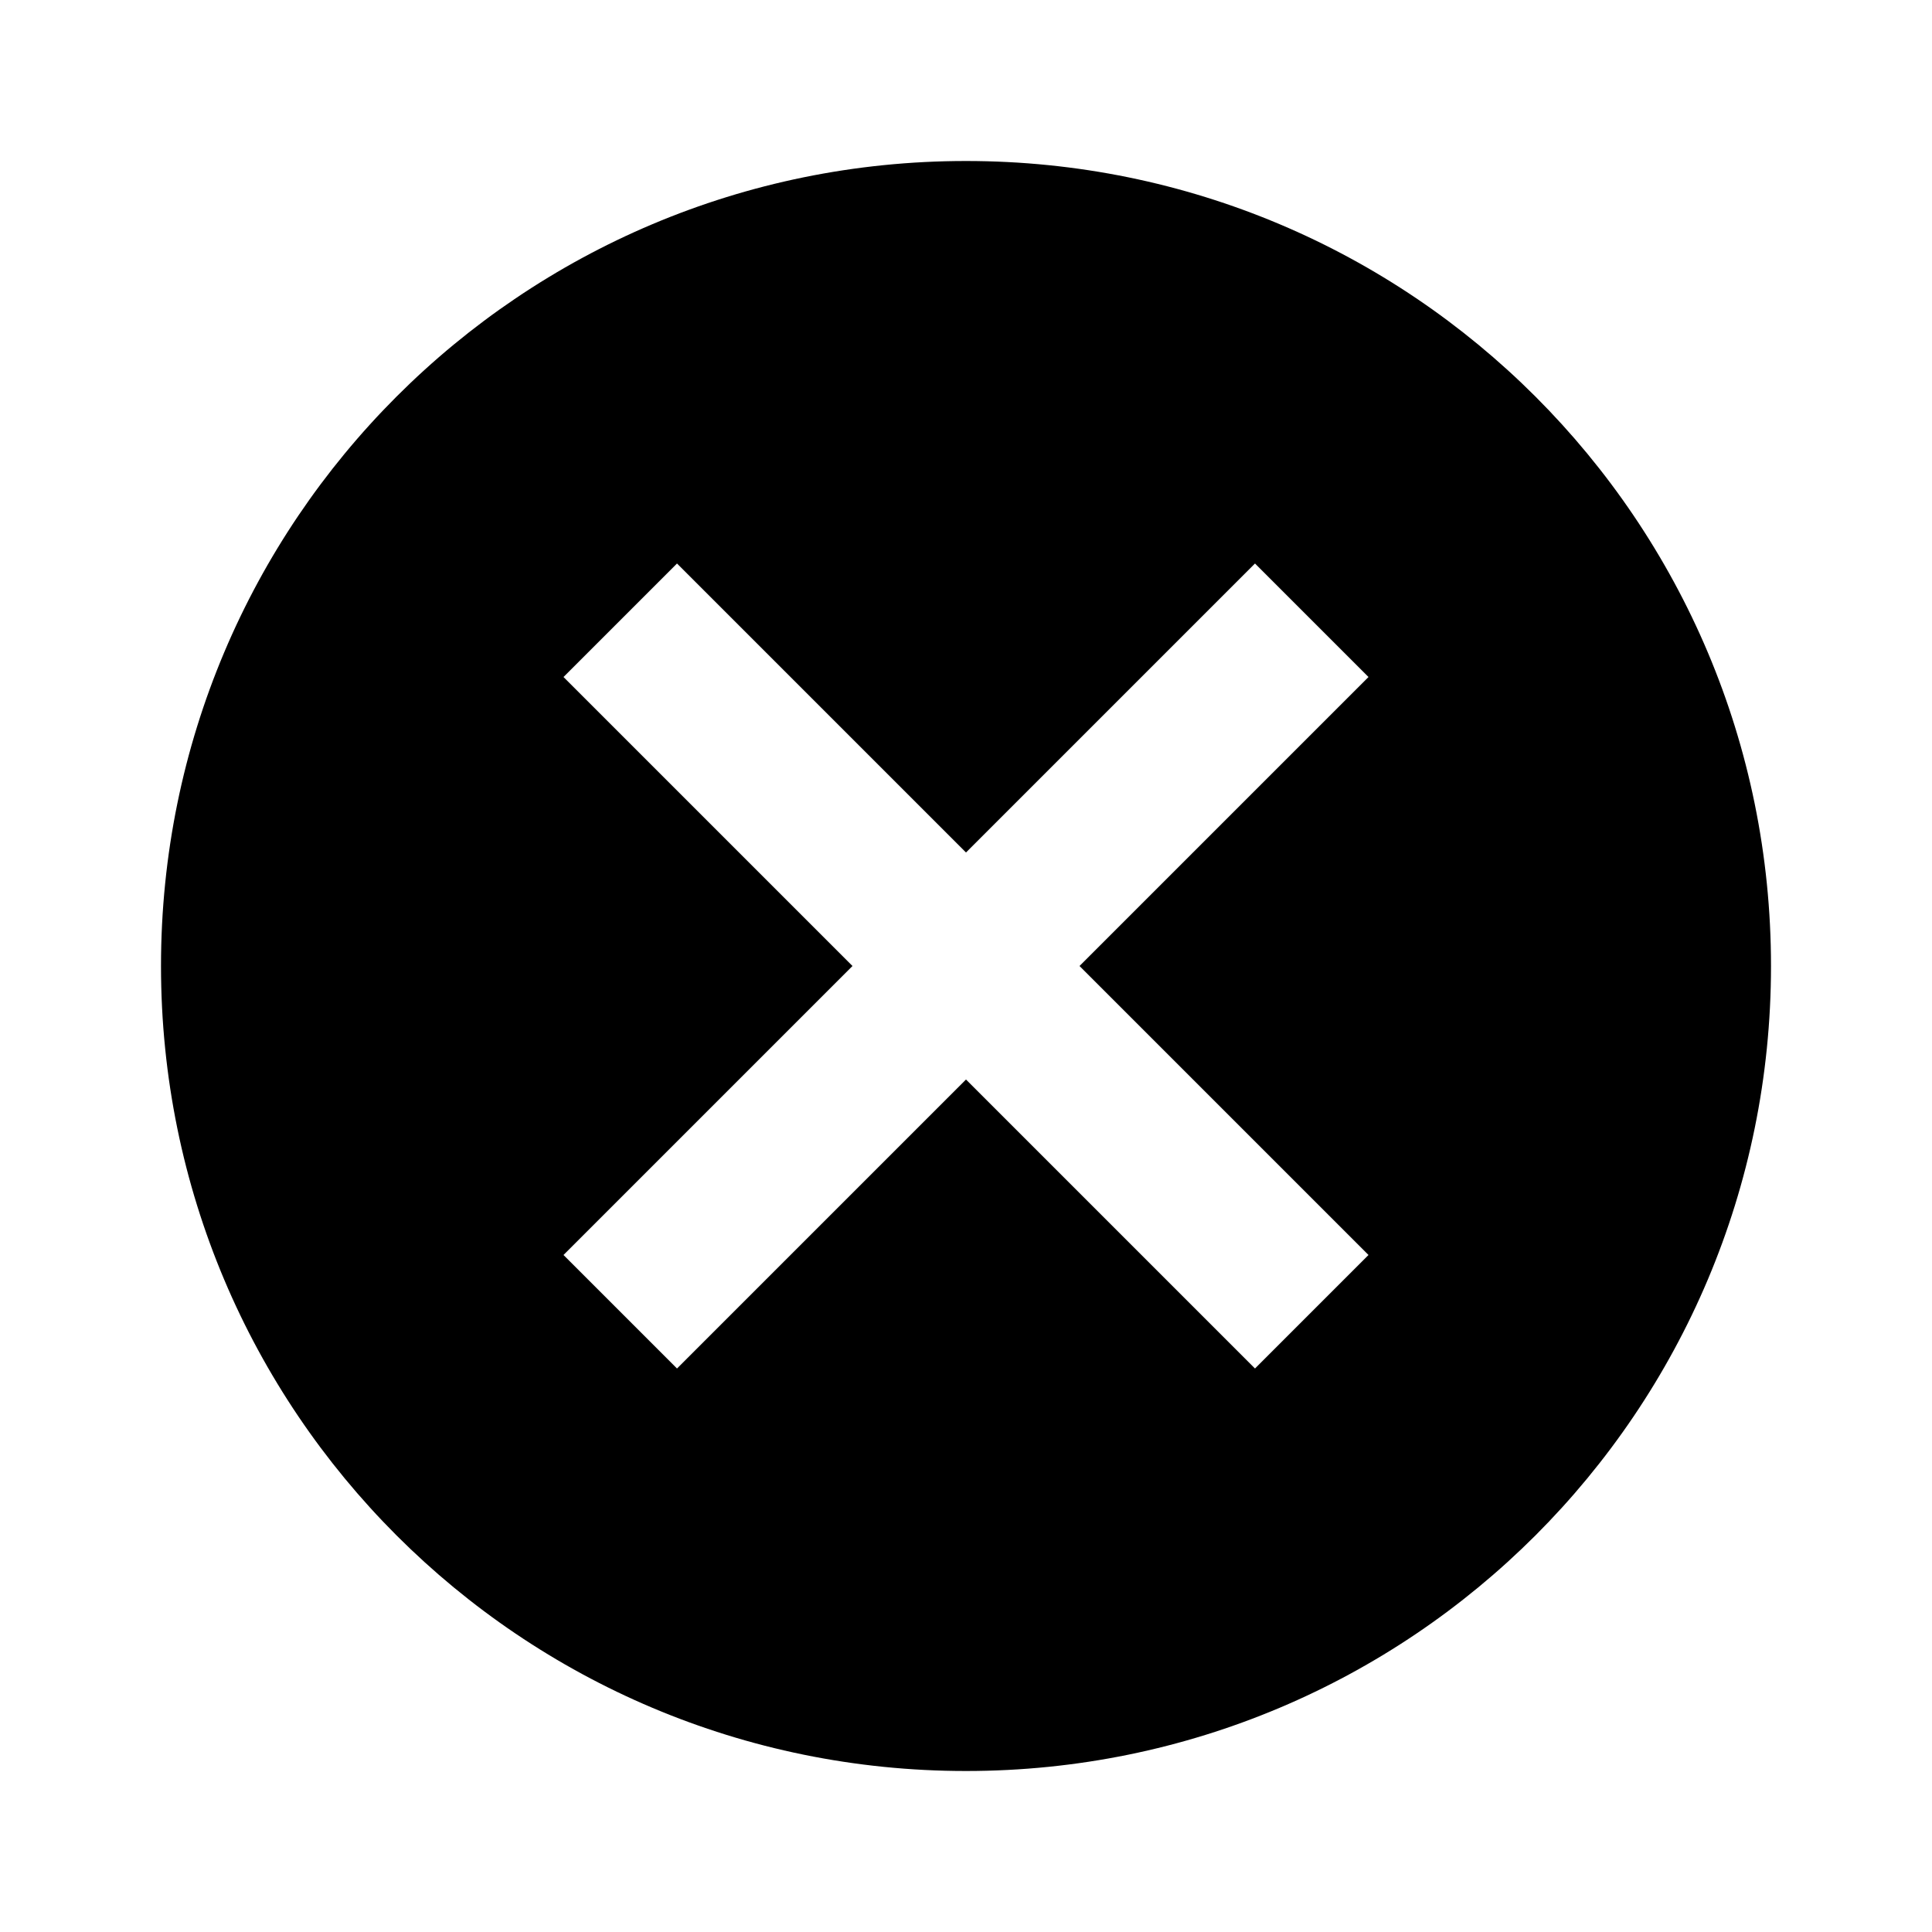
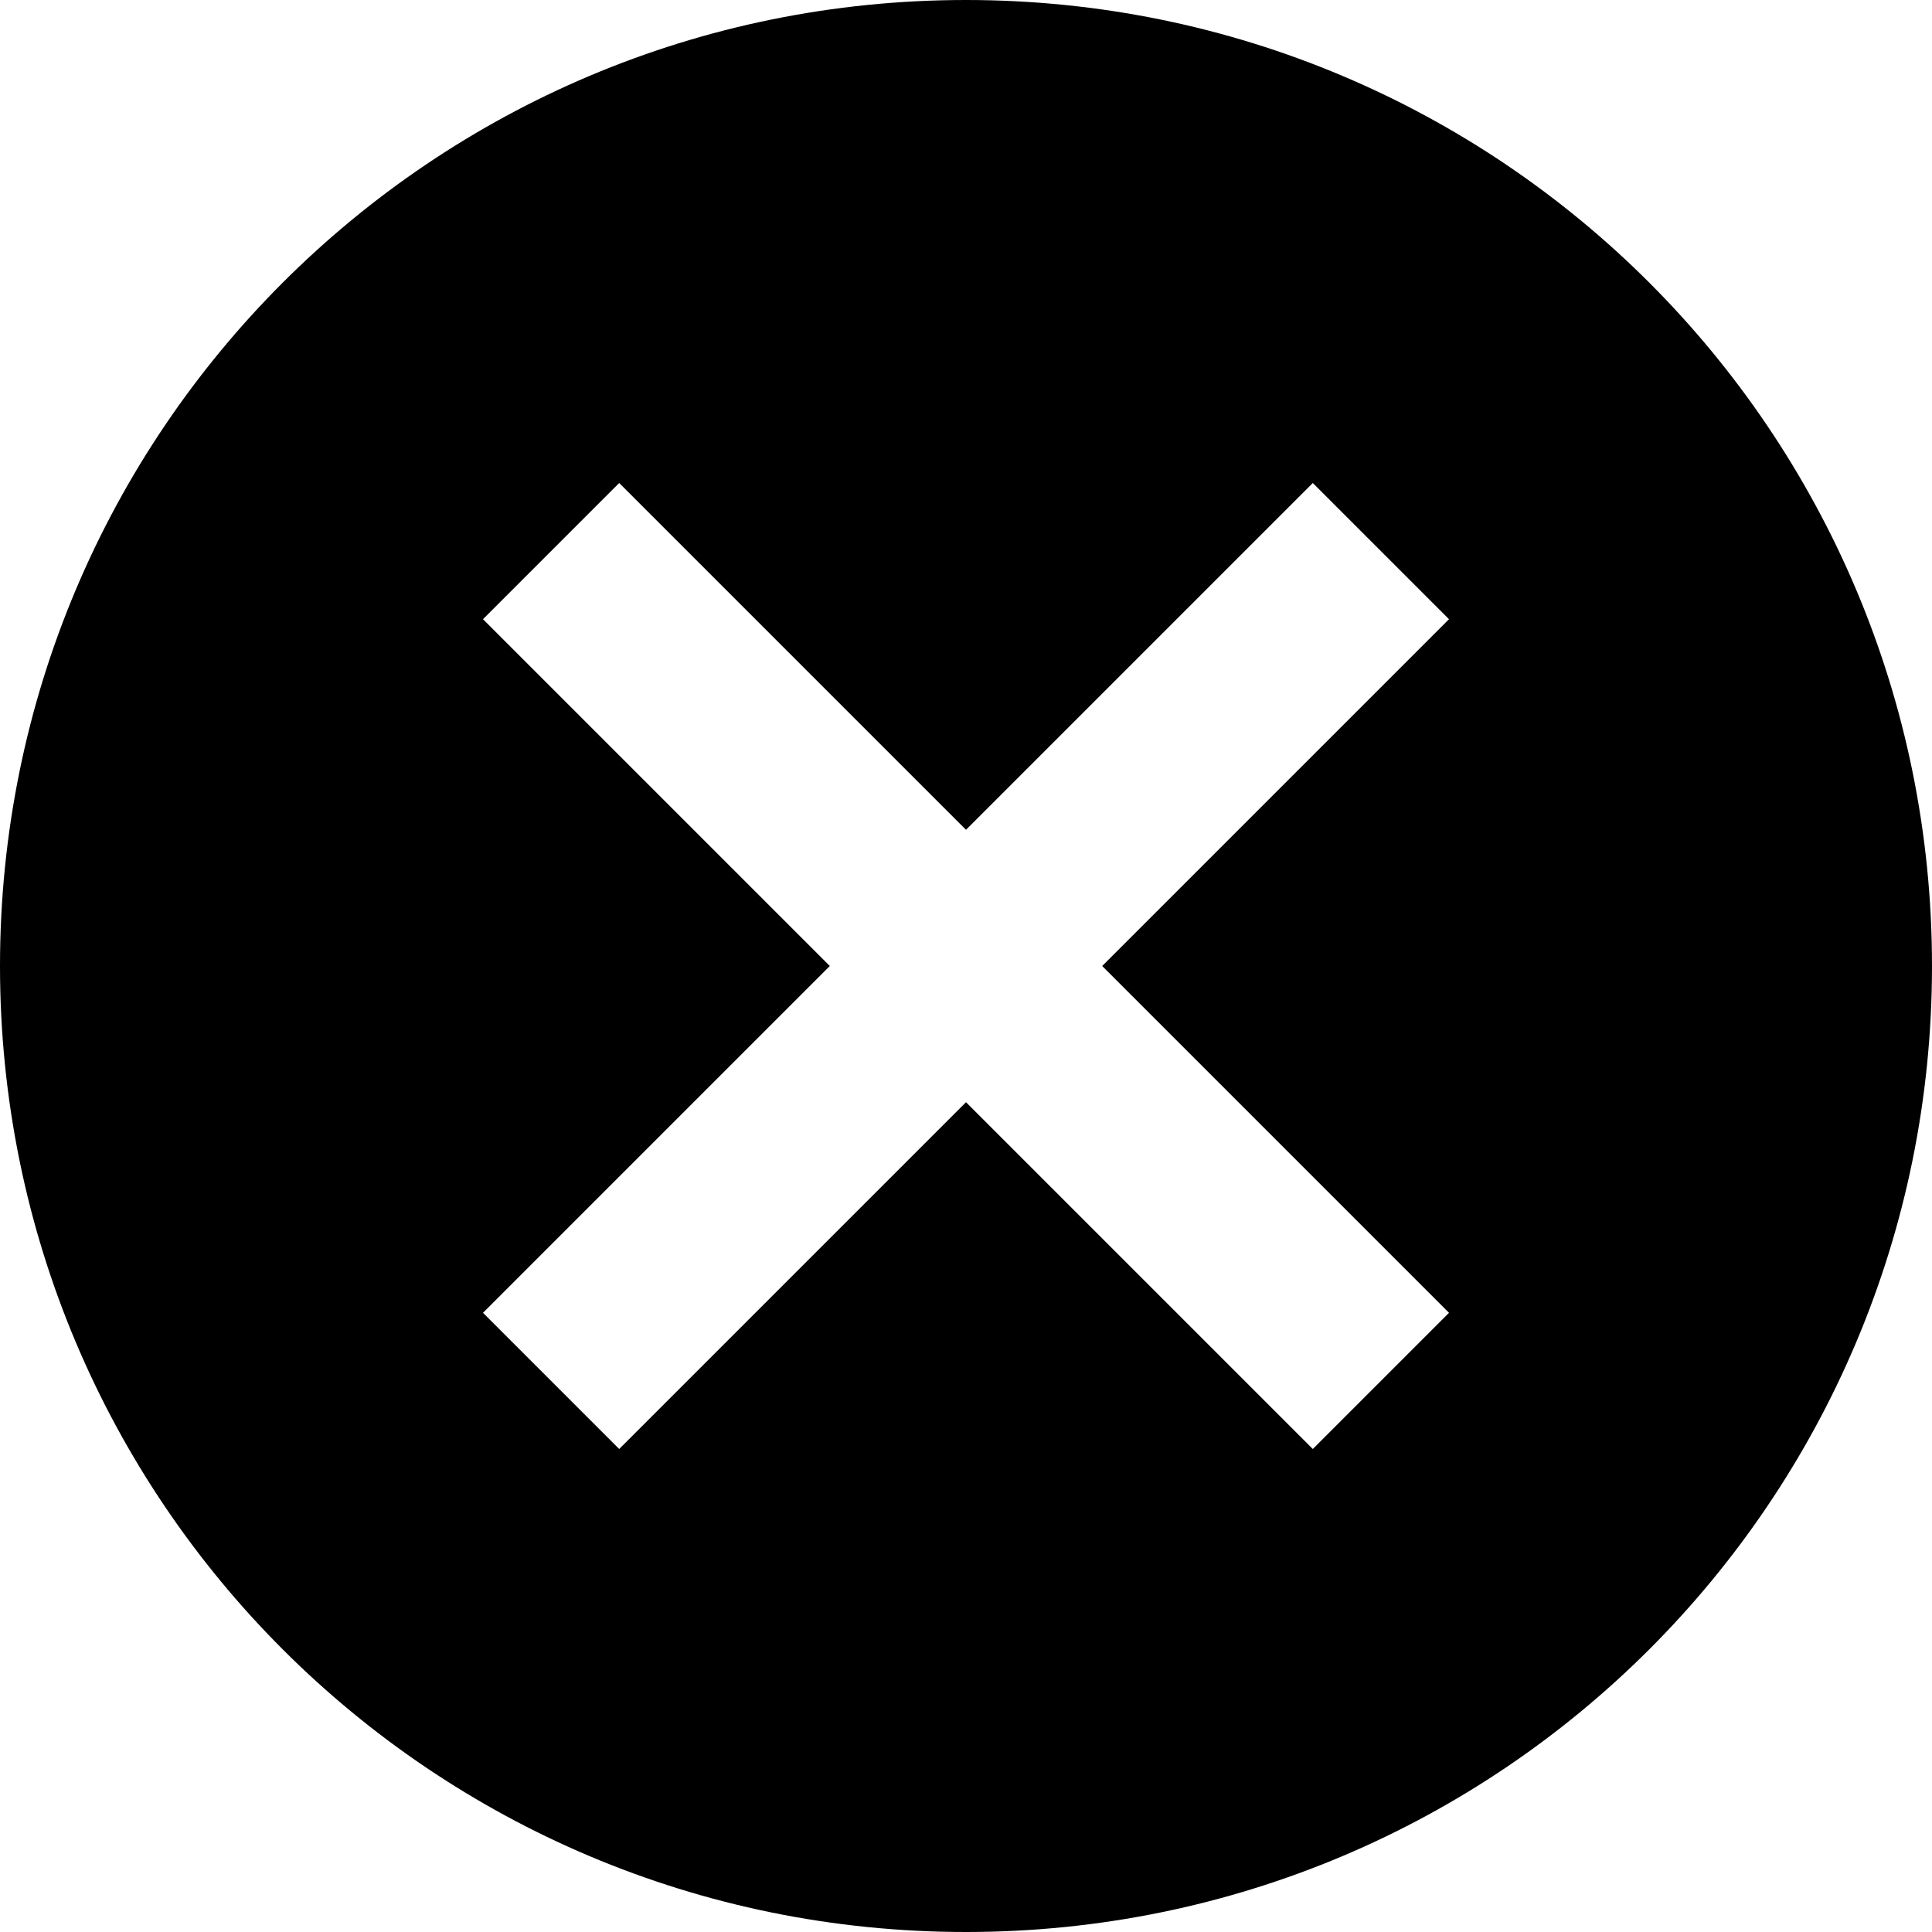
- <svg id="cancel" viewBox="0 0 24 24">
+ <svg id="cancel" viewBox="2 2 20 20">
  <path d="M12 2C6.47 2 2 6.47 2 12s4.47 10 10 10 10-4.47 10-10S17.53 2 12 2zm5 13.59L15.59 17 12 13.41 8.41 17 7 15.59 10.59 12 7 8.41 8.41 7 12 10.59 15.59 7 17 8.41 13.41 12 17 15.59z" />
</svg>
